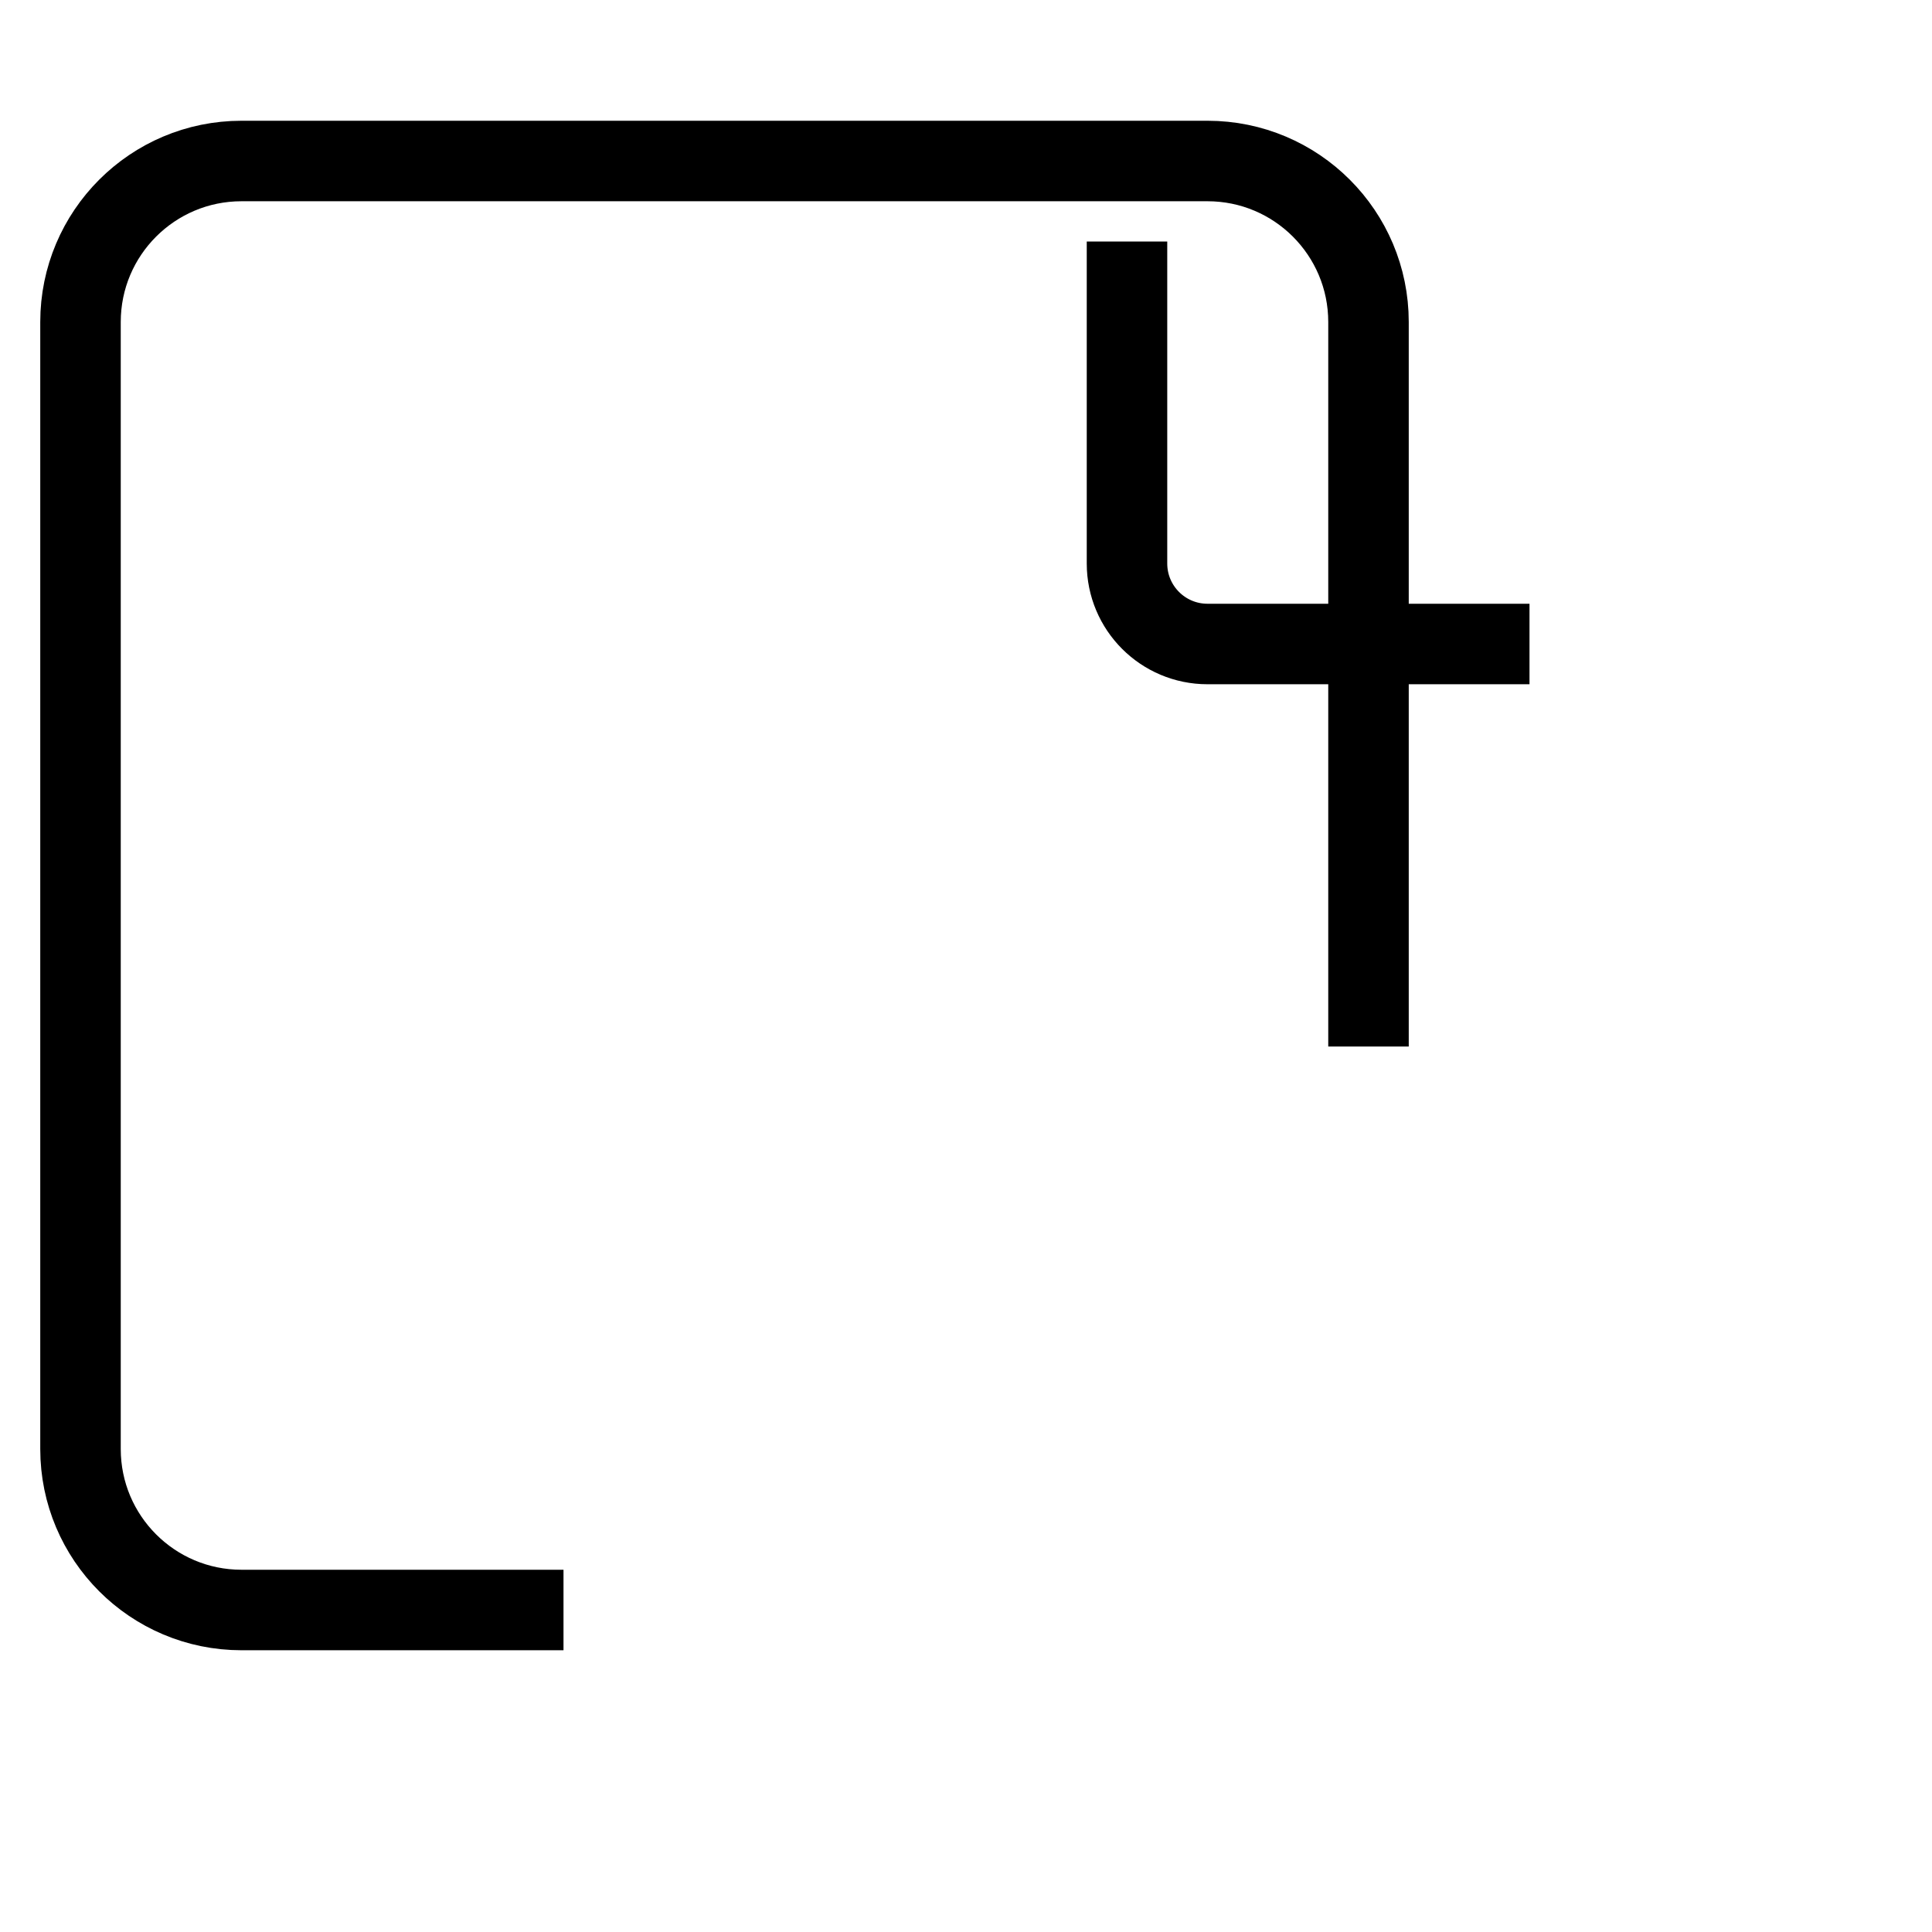
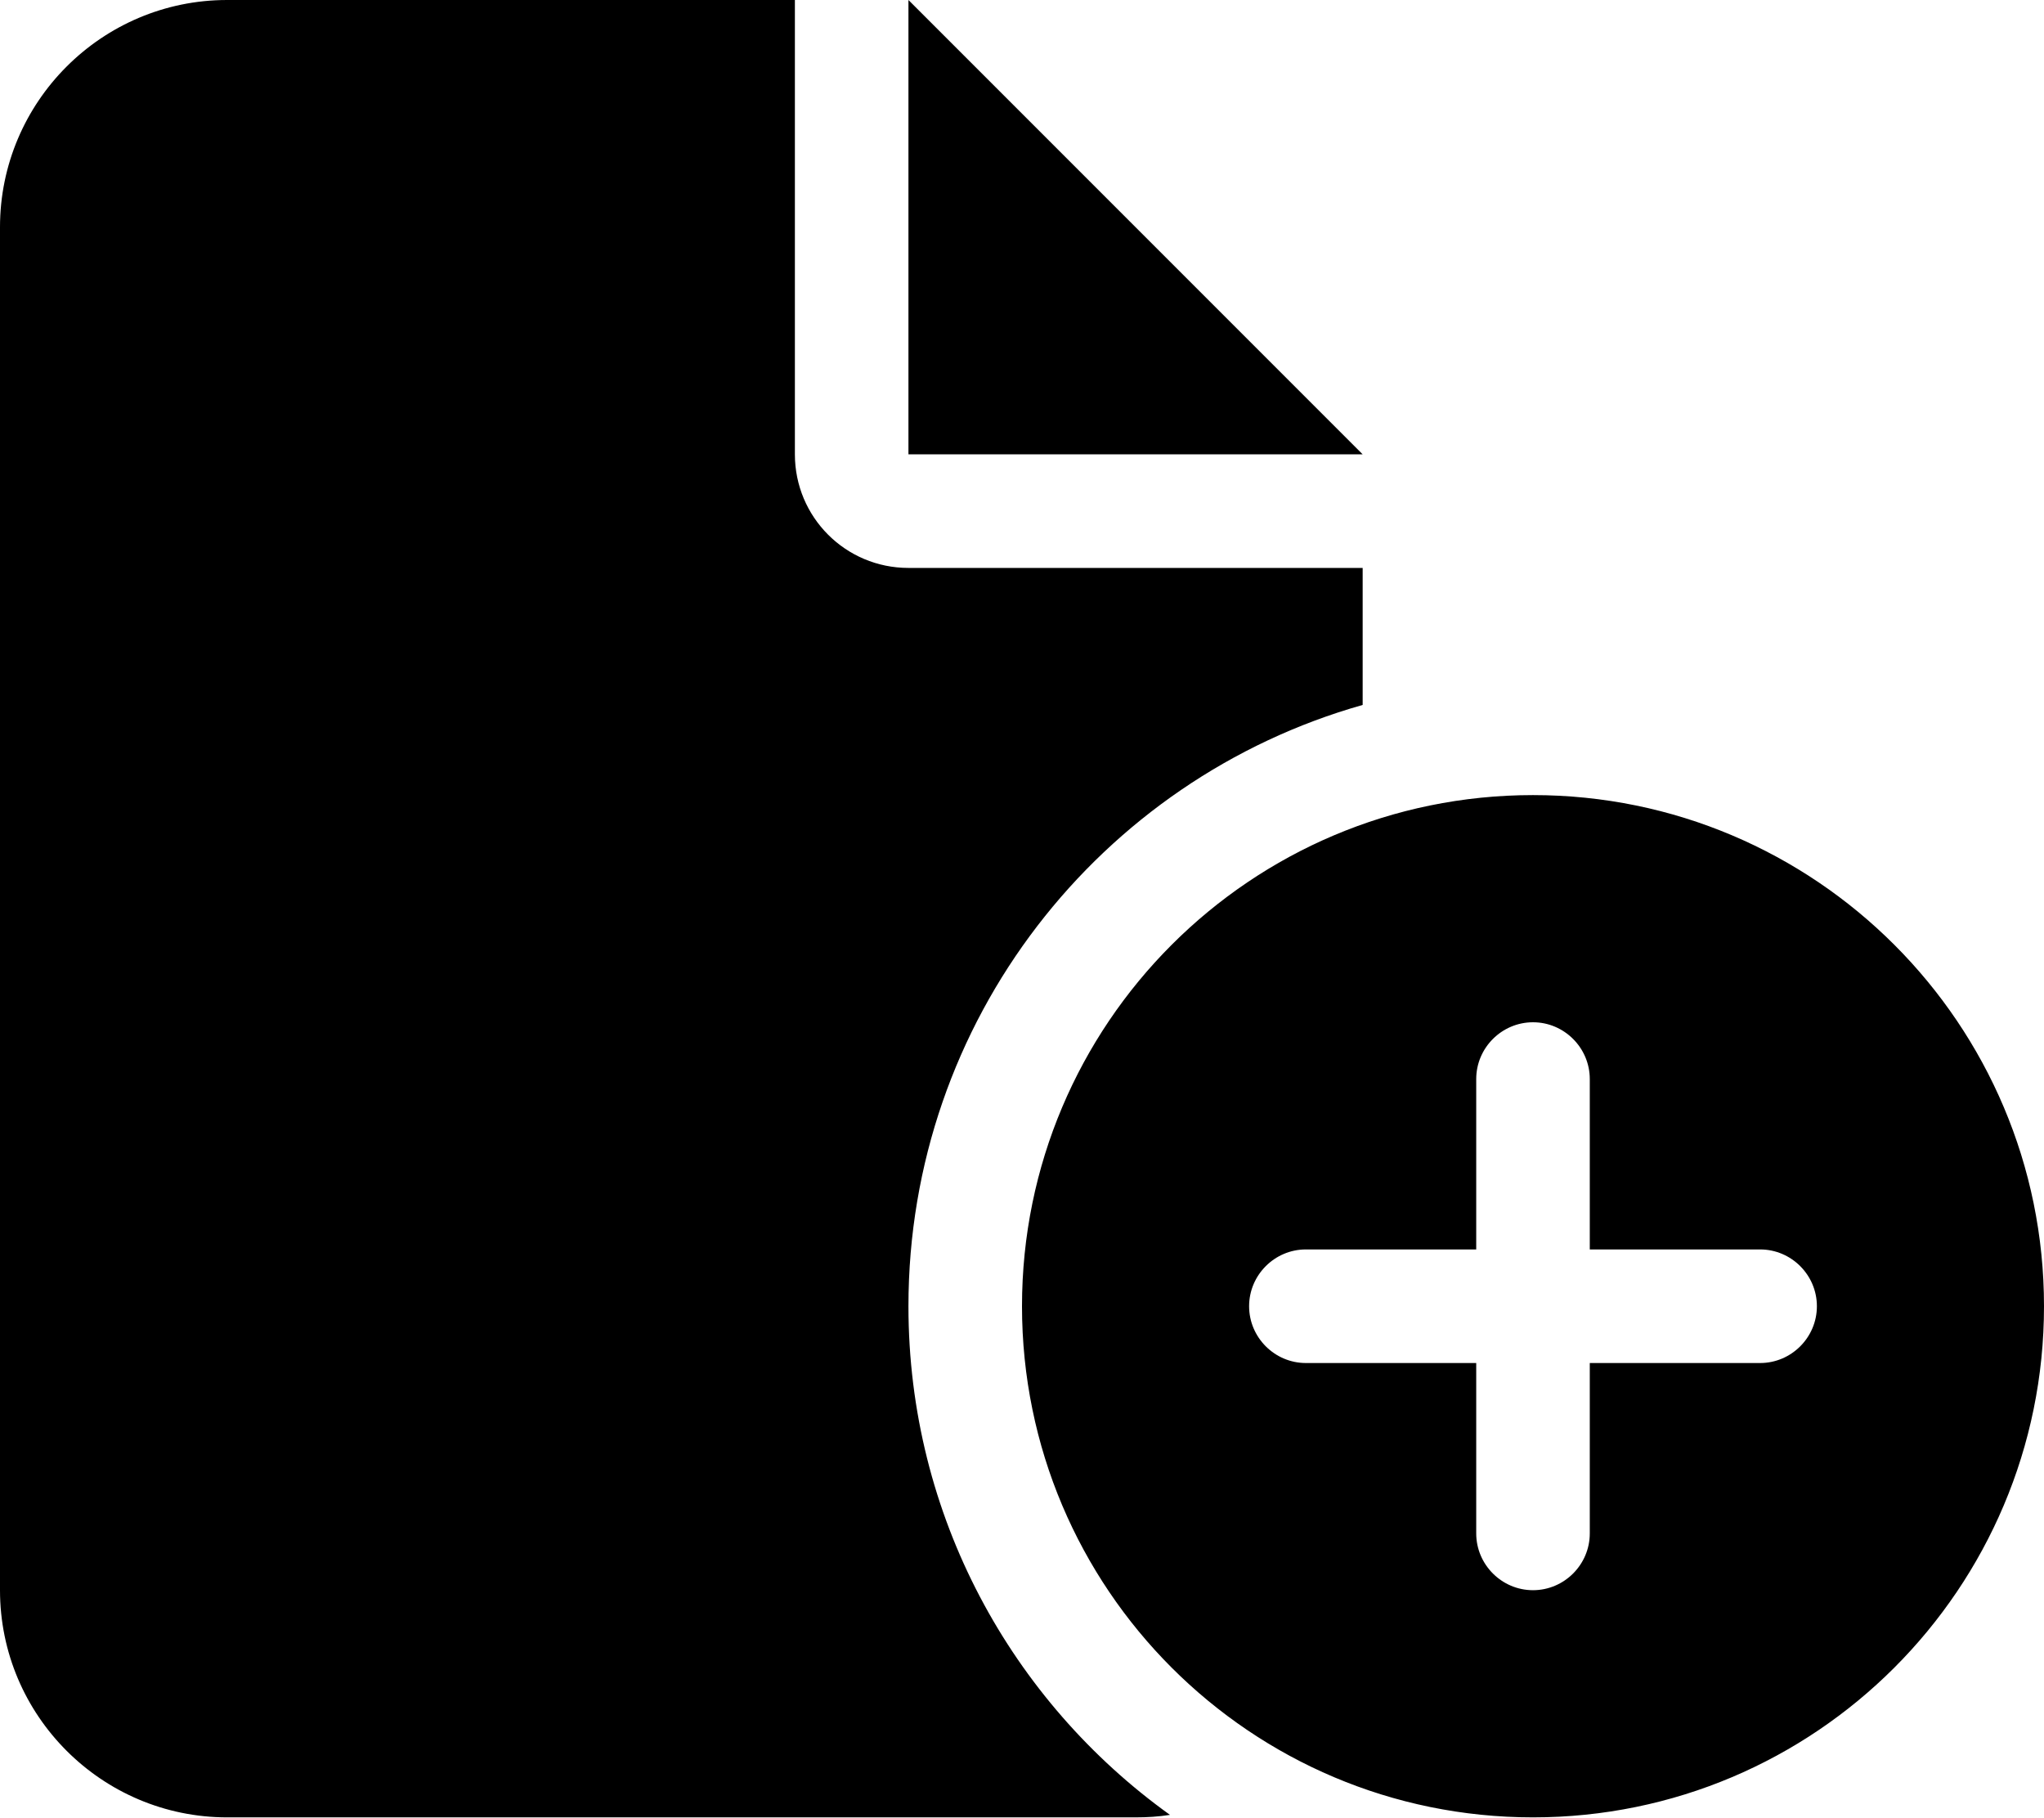
- <svg xmlns="http://www.w3.org/2000/svg" className="h-5 w-5 text-gray-500" viewBox="0 0 24 24" fill="none" stroke="currentColor" strokeWidth="2" strokeLinecap="round" strokeLinejoin="round">
-   <path d="M14 3v4a1 1 0 0 0 1 1h4M7 20H3a2 2 0 0 1-2-2V4a2 2 0 0 1 2-2h12a2 2 0 0 1 2 2v9" />
+ <svg xmlns="http://www.w3.org/2000/svg" viewBox="0 0 576 512">
+   <path d="M0 64C0 28.7 28.7 0 64 0H224V128c0 17.7 14.3 32 32 32H384v38.6C310.1 219.5 256 287.4 256 368c0 59.1 29.1 111.3 73.7 143.3c-3.2 .5-6.4 .7-9.7 .7H64c-35.3 0-64-28.7-64-64V64zm384 64H256V0L384 128zm48 96a144 144 0 1 1 0 288 144 144 0 1 1 0-288zm16 80c0-8.8-7.2-16-16-16s-16 7.2-16 16v48H368c-8.8 0-16 7.2-16 16s7.2 16 16 16h48v48c0 8.8 7.2 16 16 16s16-7.2 16-16V384h48c8.8 0 16-7.2 16-16s-7.2-16-16-16H448V304z" />
</svg>
